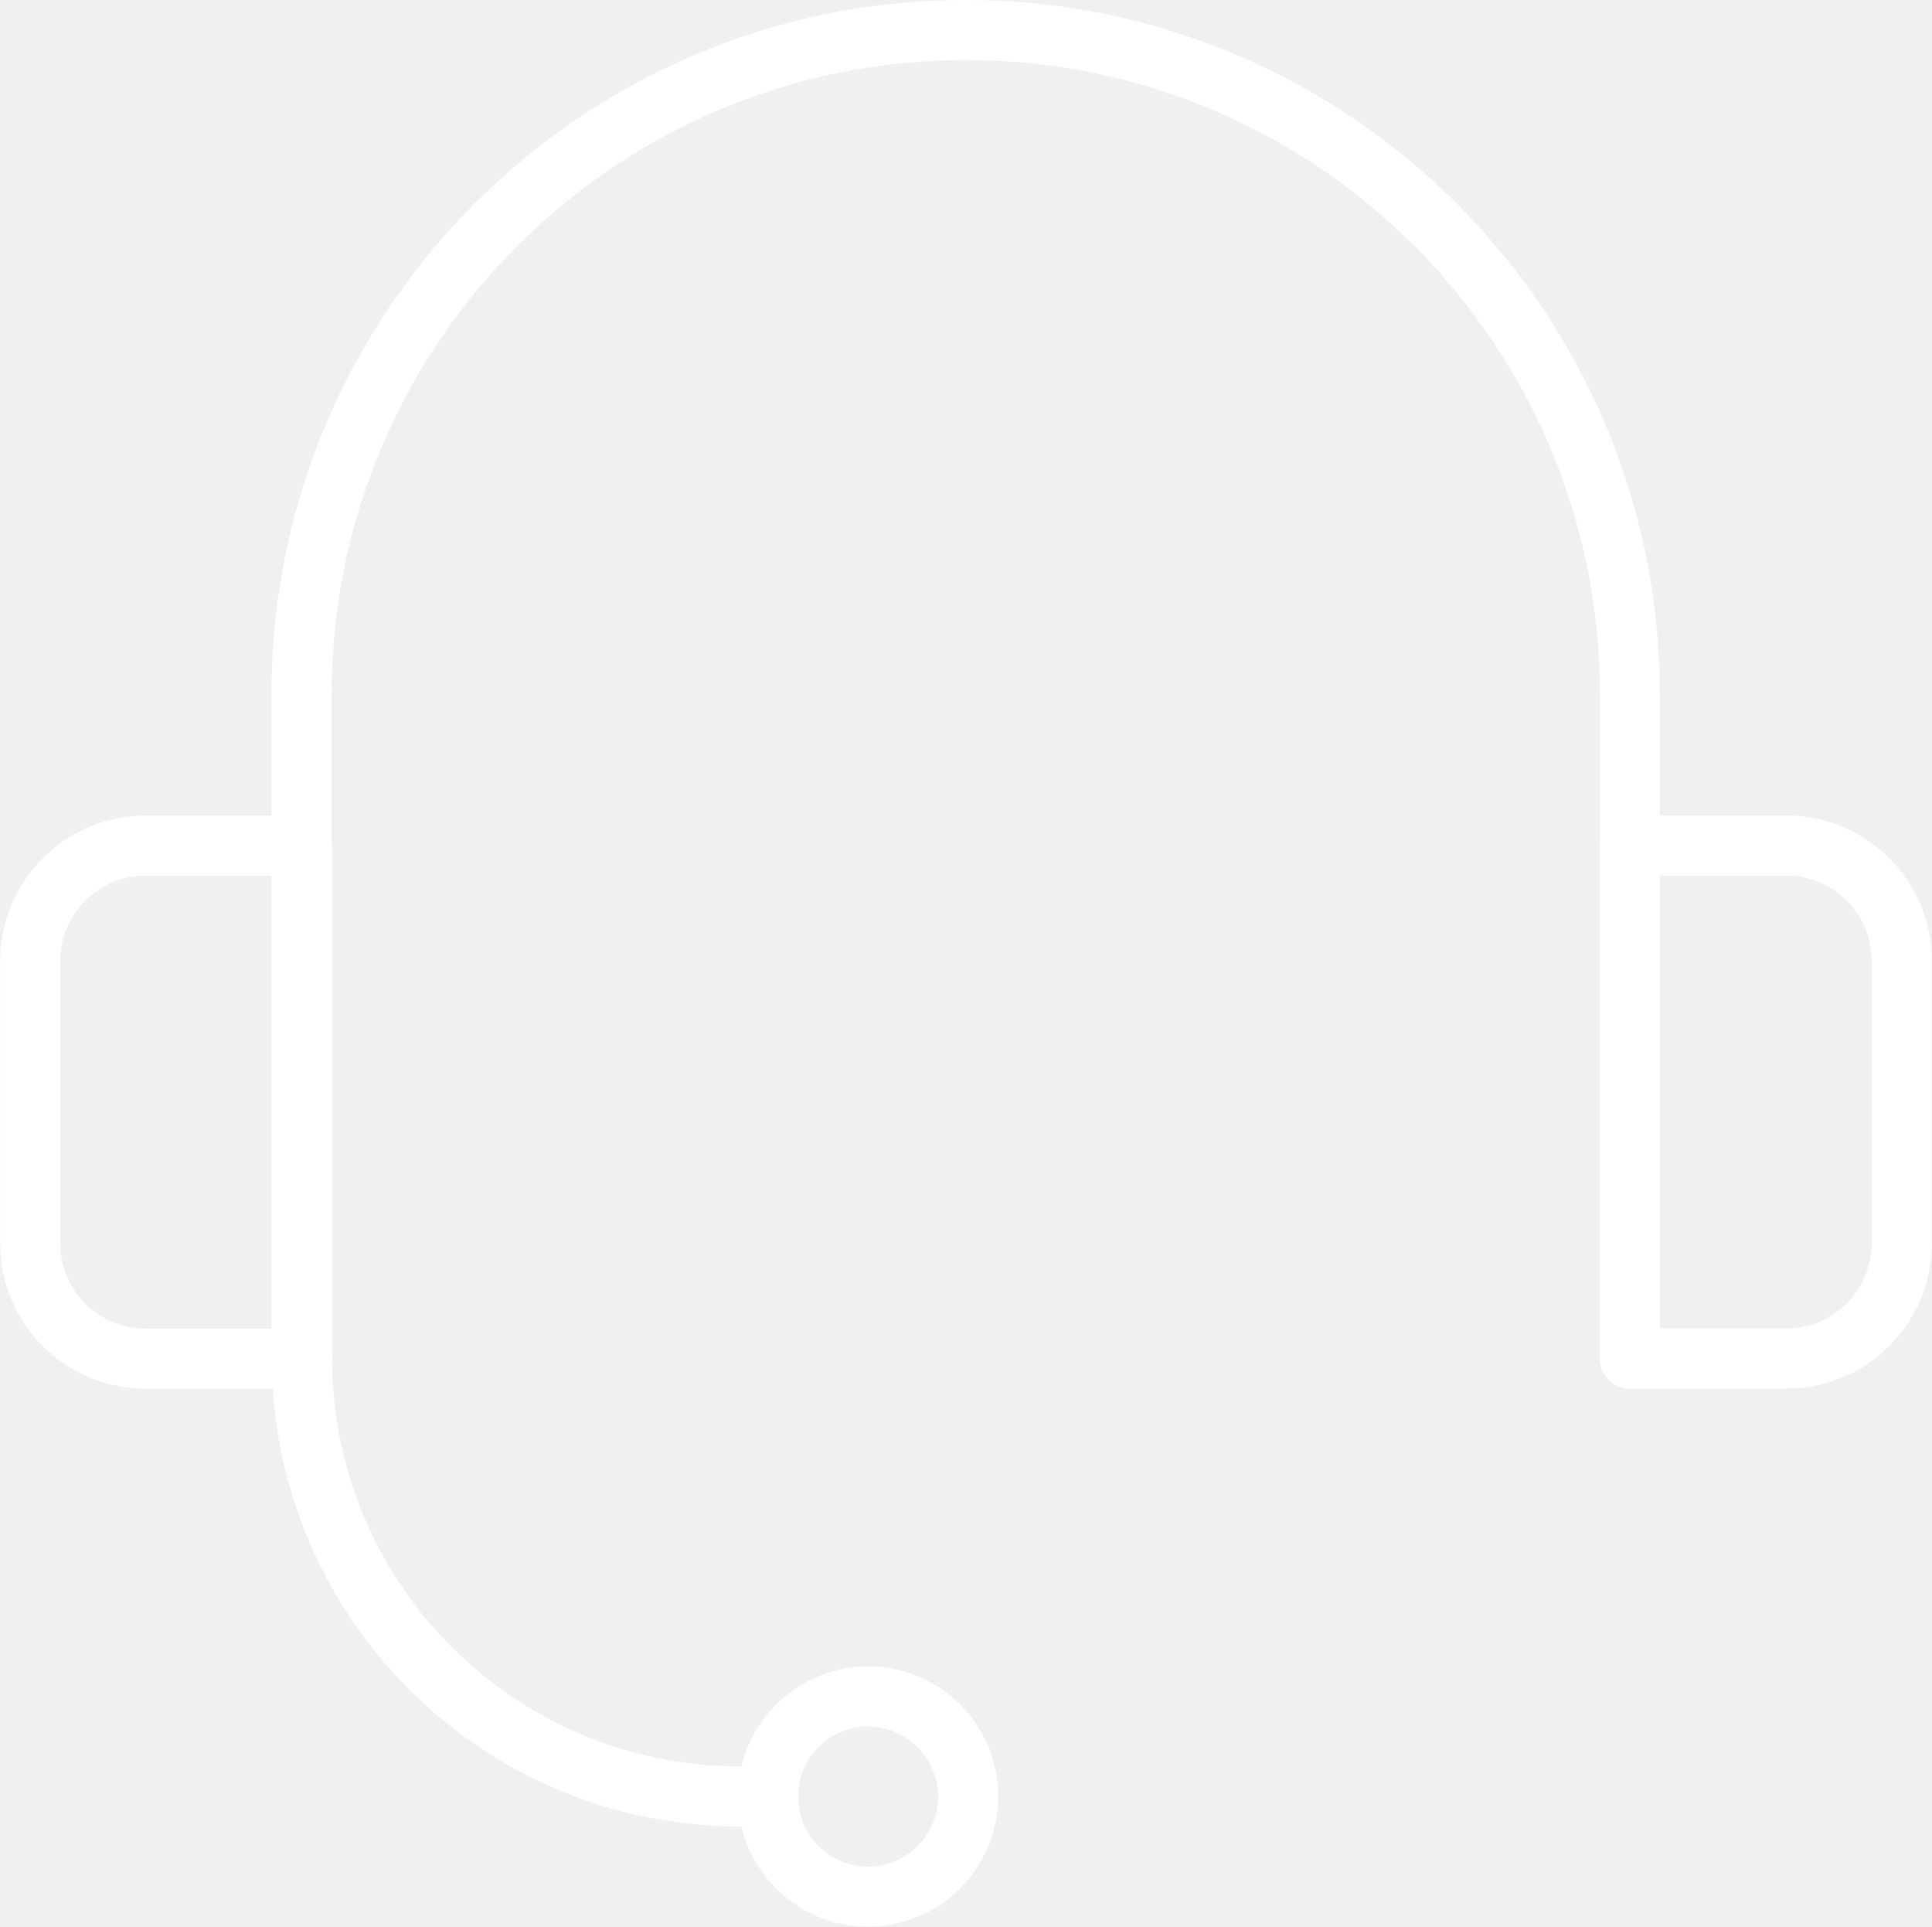
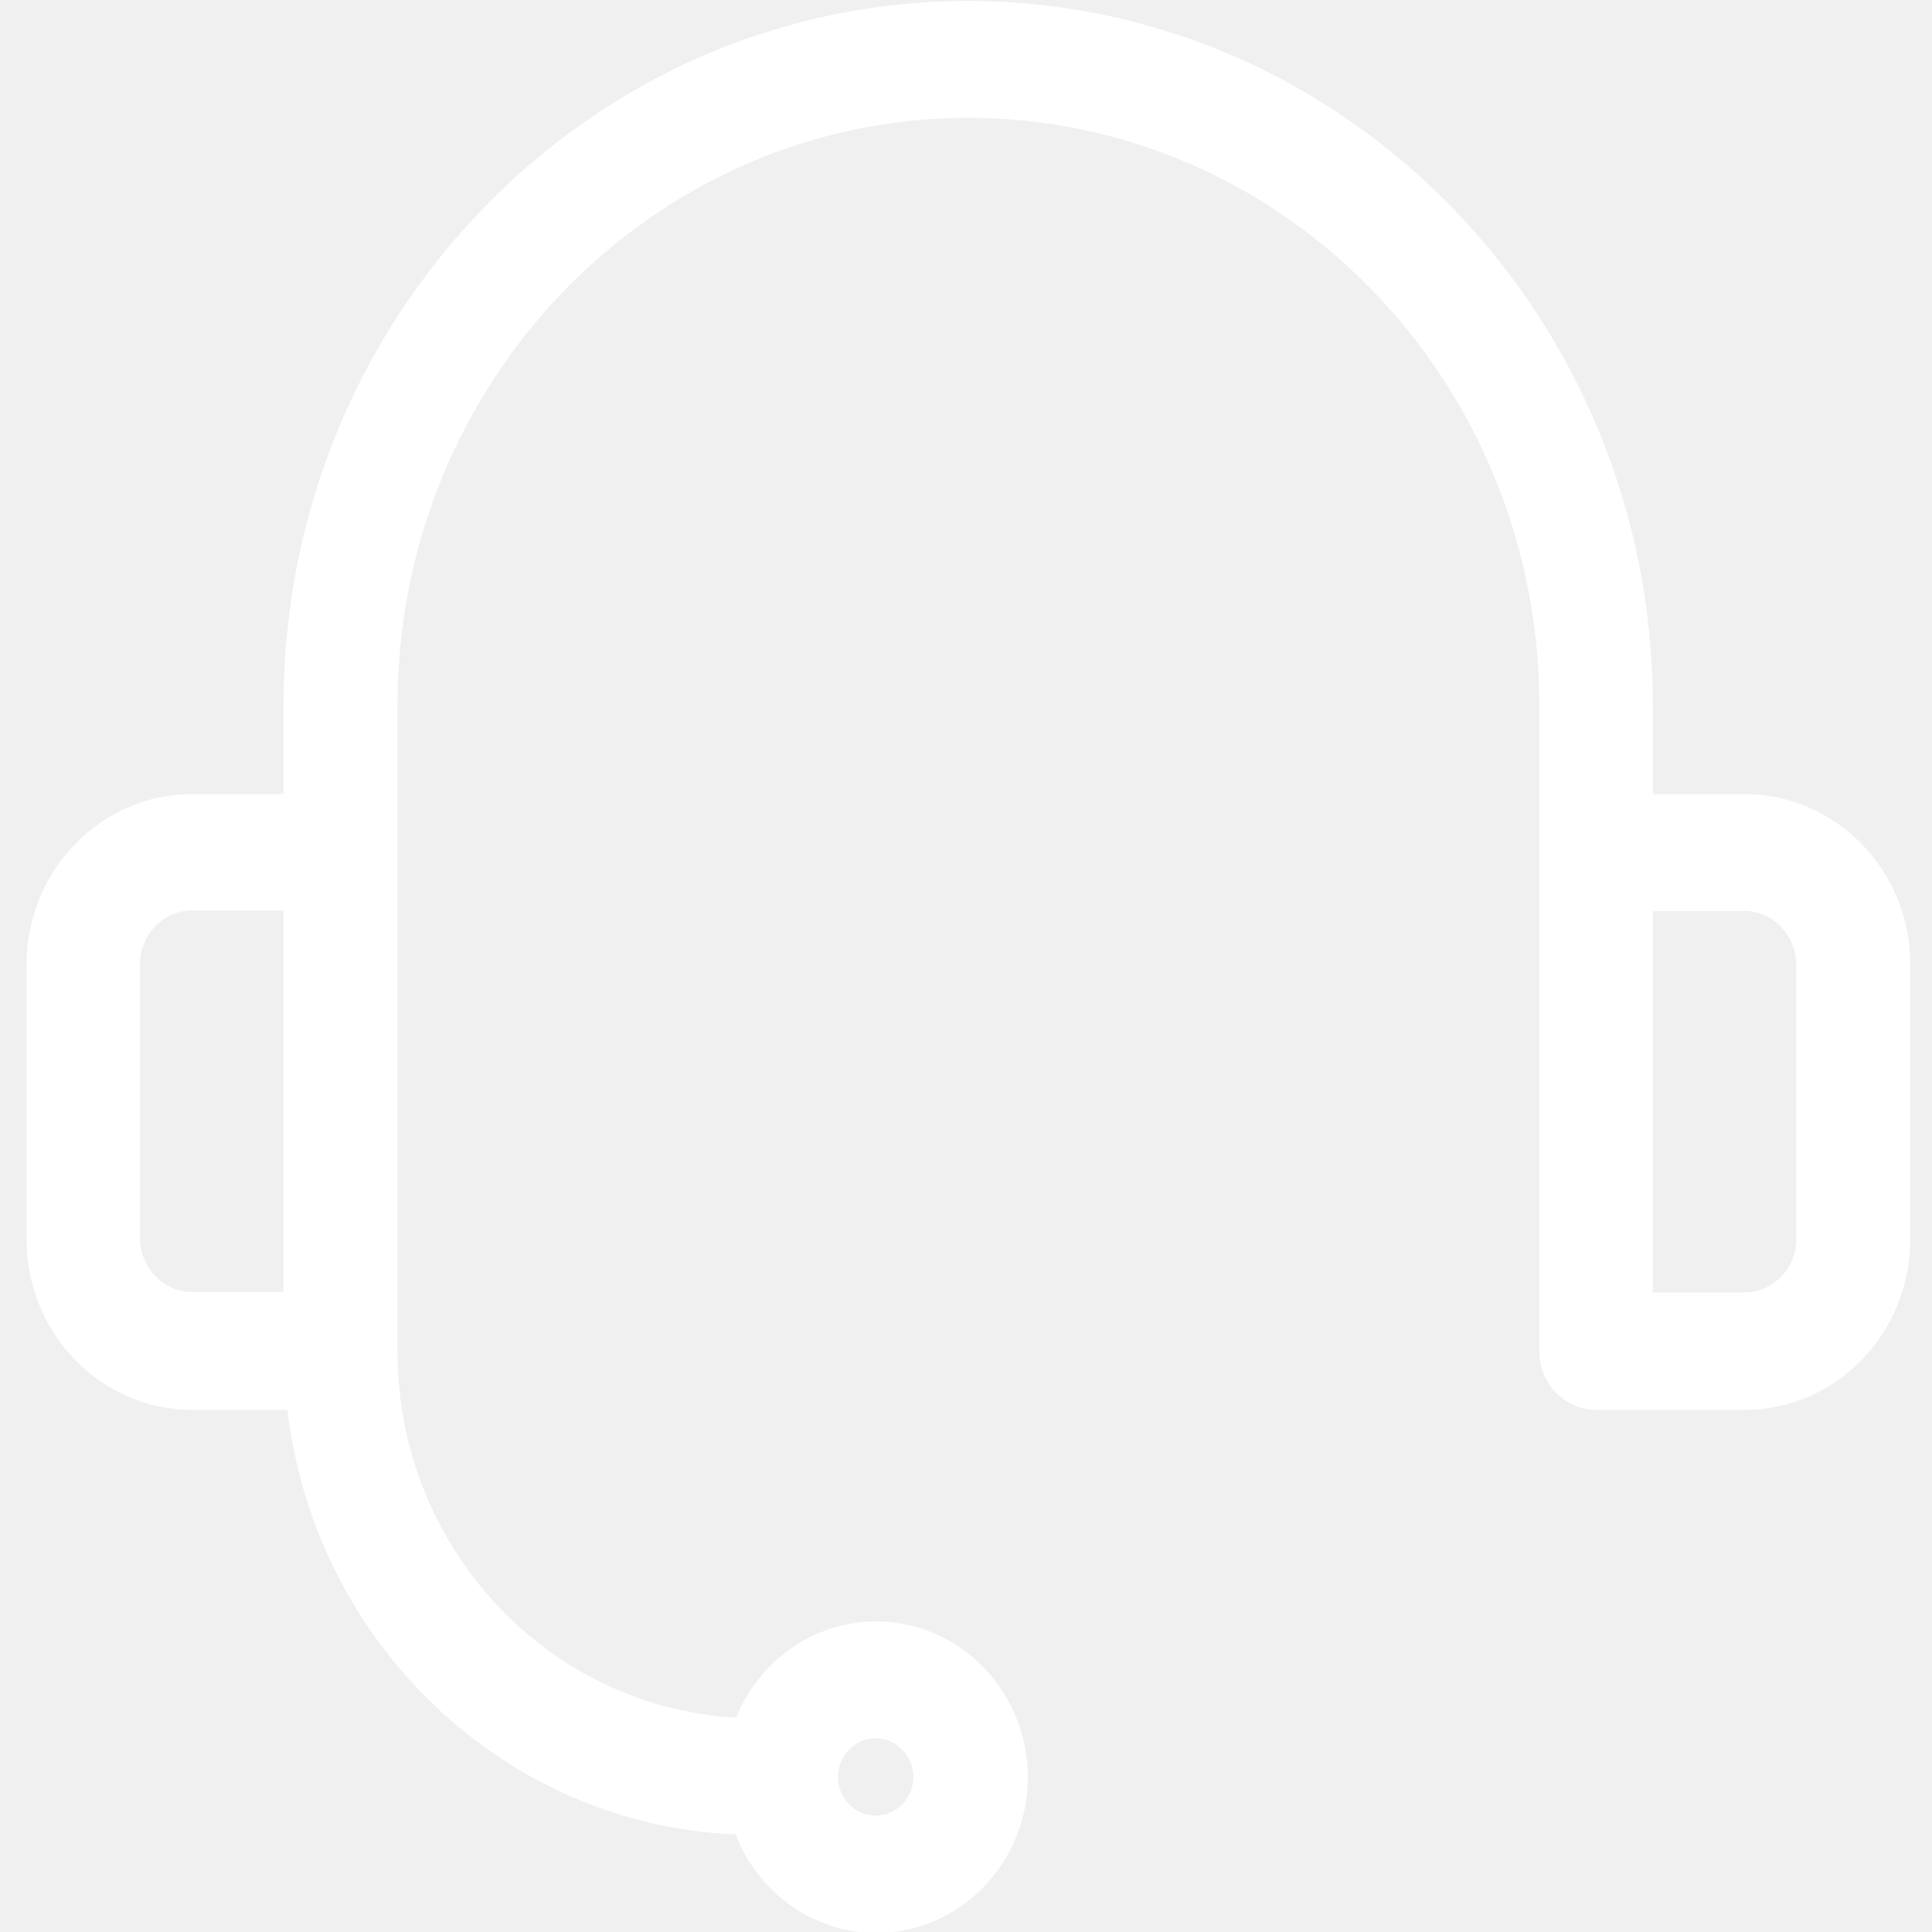
- <svg xmlns="http://www.w3.org/2000/svg" width="32.09" height="31.994" viewBox="0 0 32.09 31.994">
-   <g id="Сгруппировать_34" data-name="Сгруппировать 34" transform="translate(-5462.825 -54.527)">
-     <g id="Сгруппировать_29" data-name="Сгруппировать 29">
-       <path id="Контур_166" data-name="Контур 166" d="M5489.9,77.587a.5.5,0,0,1-.5-.5V66.057a10.533,10.533,0,0,0-21.066,0V77.089a.5.5,0,0,1-1,0V66.057a11.53,11.53,0,0,1,23.06,0V77.089A.5.5,0,0,1,5489.9,77.587Z" fill="#fff" />
-     </g>
-     <g id="Сгруппировать_30" data-name="Сгруппировать 30">
-       <path id="Контур_167" data-name="Контур 167" d="M5467.839,77.587h-2.6a2.413,2.413,0,0,1-2.411-2.41V70.482a2.414,2.414,0,0,1,2.411-2.411h2.6a.5.5,0,0,1,.5.5v8.519A.5.5,0,0,1,5467.839,77.587Zm-2.6-8.518a1.414,1.414,0,0,0-1.413,1.413v4.695a1.415,1.415,0,0,0,1.413,1.413h2.1V69.069Z" fill="#fff" />
-     </g>
-     <g id="Сгруппировать_31" data-name="Сгруппировать 31">
-       <path id="Контур_168" data-name="Контур 168" d="M5492.5,77.587h-2.6a.5.5,0,0,1-.5-.5V68.57a.5.5,0,0,1,.5-.5h2.6a2.414,2.414,0,0,1,2.411,2.411v4.695A2.413,2.413,0,0,1,5492.5,77.587Zm-2.1-1h2.1a1.415,1.415,0,0,0,1.413-1.413V70.482a1.414,1.414,0,0,0-1.413-1.413h-2.1Z" fill="#fff" />
-     </g>
-     <g id="Сгруппировать_32" data-name="Сгруппировать 32">
-       <path id="Контур_169" data-name="Контур 169" d="M5477.244,86.521a2.161,2.161,0,1,1,2.161-2.161A2.163,2.163,0,0,1,5477.244,86.521Zm0-3.324a1.163,1.163,0,1,0,1.163,1.163A1.165,1.165,0,0,0,5477.244,83.2Z" fill="#fff" />
-     </g>
-     <g id="Сгруппировать_33" data-name="Сгруппировать 33">
-       <path id="Контур_170" data-name="Контур 170" d="M5475.582,84.859h-.472a7.779,7.779,0,0,1-7.77-7.77.5.5,0,1,1,1,0,6.78,6.78,0,0,0,6.773,6.772h.472a.5.5,0,0,1,0,1Z" fill="#fff" />
-     </g>
-   </g>
+ <svg xmlns="http://www.w3.org/2000/svg" version="1.1" id="Layer_1" x="0px" y="0px" viewBox="0 0 40 40" style="enable-background:new 0 0 40 40;" xml:space="preserve">
+   <style type="text/css">
+ 	.st0{fill:#FFFFFF;}
+ </style>
+   <path class="st0" d="M36.11,16.44h-1.89V14.6c0-8.04-6.36-14.58-14.18-14.58S5.87,6.56,5.87,14.6v1.84H3.98  c-1.89,0-3.43,1.58-3.43,3.53v5.69c0,1.95,1.54,3.53,3.43,3.53h1.97c0.57,4.82,4.48,8.59,9.28,8.79c0.46,1.19,1.59,2.04,2.91,2.04  c1.73,0,3.14-1.45,3.14-3.22c0-1.78-1.41-3.23-3.14-3.23c-1.31,0-2.43,0.83-2.9,1.99c-3.9-0.21-7.01-3.52-7.01-7.58V17.65V14.6  c0-6.71,5.3-12.16,11.82-12.16S31.87,7.89,31.87,14.6v3.05v10.33c0,0.67,0.53,1.21,1.18,1.21h3.07c1.89,0,3.43-1.58,3.43-3.53v-5.69  C39.55,18.02,38.01,16.44,36.11,16.44z M36.11,26.76h-1.89v-7.9h1.89c0.59,0,1.08,0.5,1.08,1.11v5.69  C37.19,26.26,36.71,26.76,36.11,26.76z M2.9,19.96c0-0.61,0.48-1.11,1.08-1.11h1.89v7.9H3.98c-0.59,0-1.08-0.5-1.08-1.11V19.96z   M18.13,37.59c-0.43,0-0.78-0.36-0.78-0.8c0-0.44,0.35-0.8,0.78-0.8c0.43,0,0.78,0.36,0.78,0.8C18.91,37.23,18.56,37.59,18.13,37.59  z" />
</svg>
